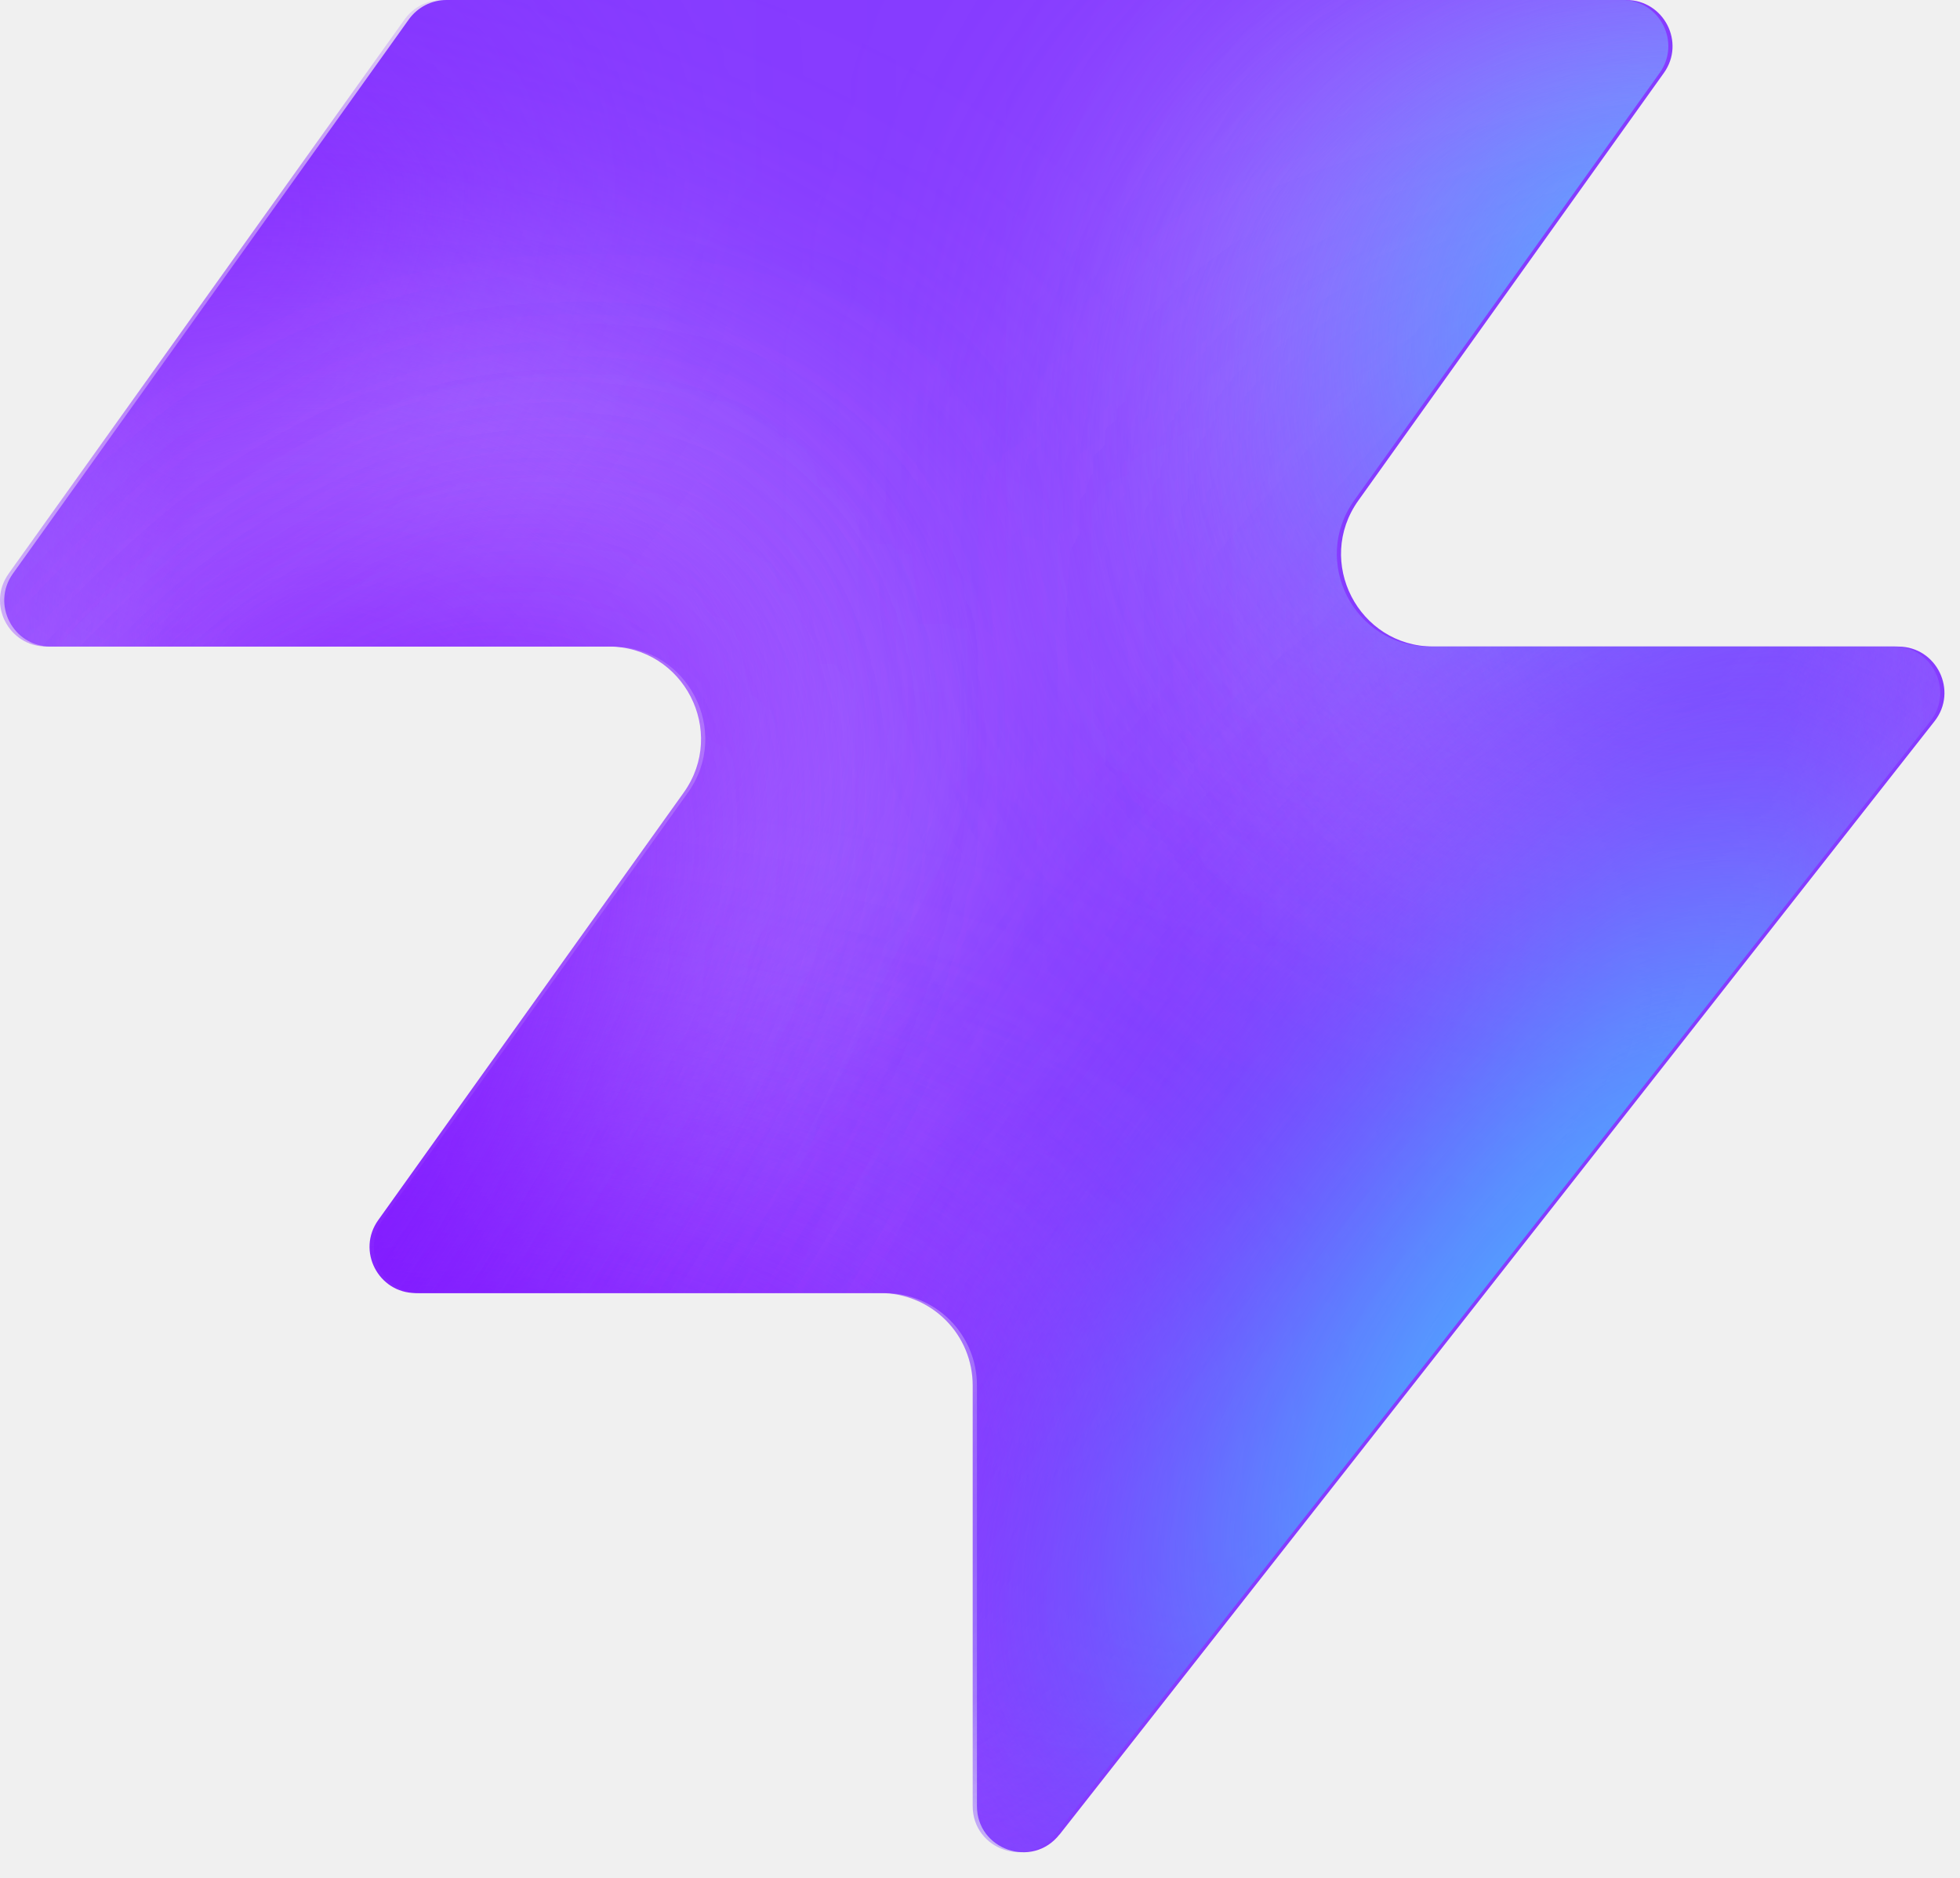
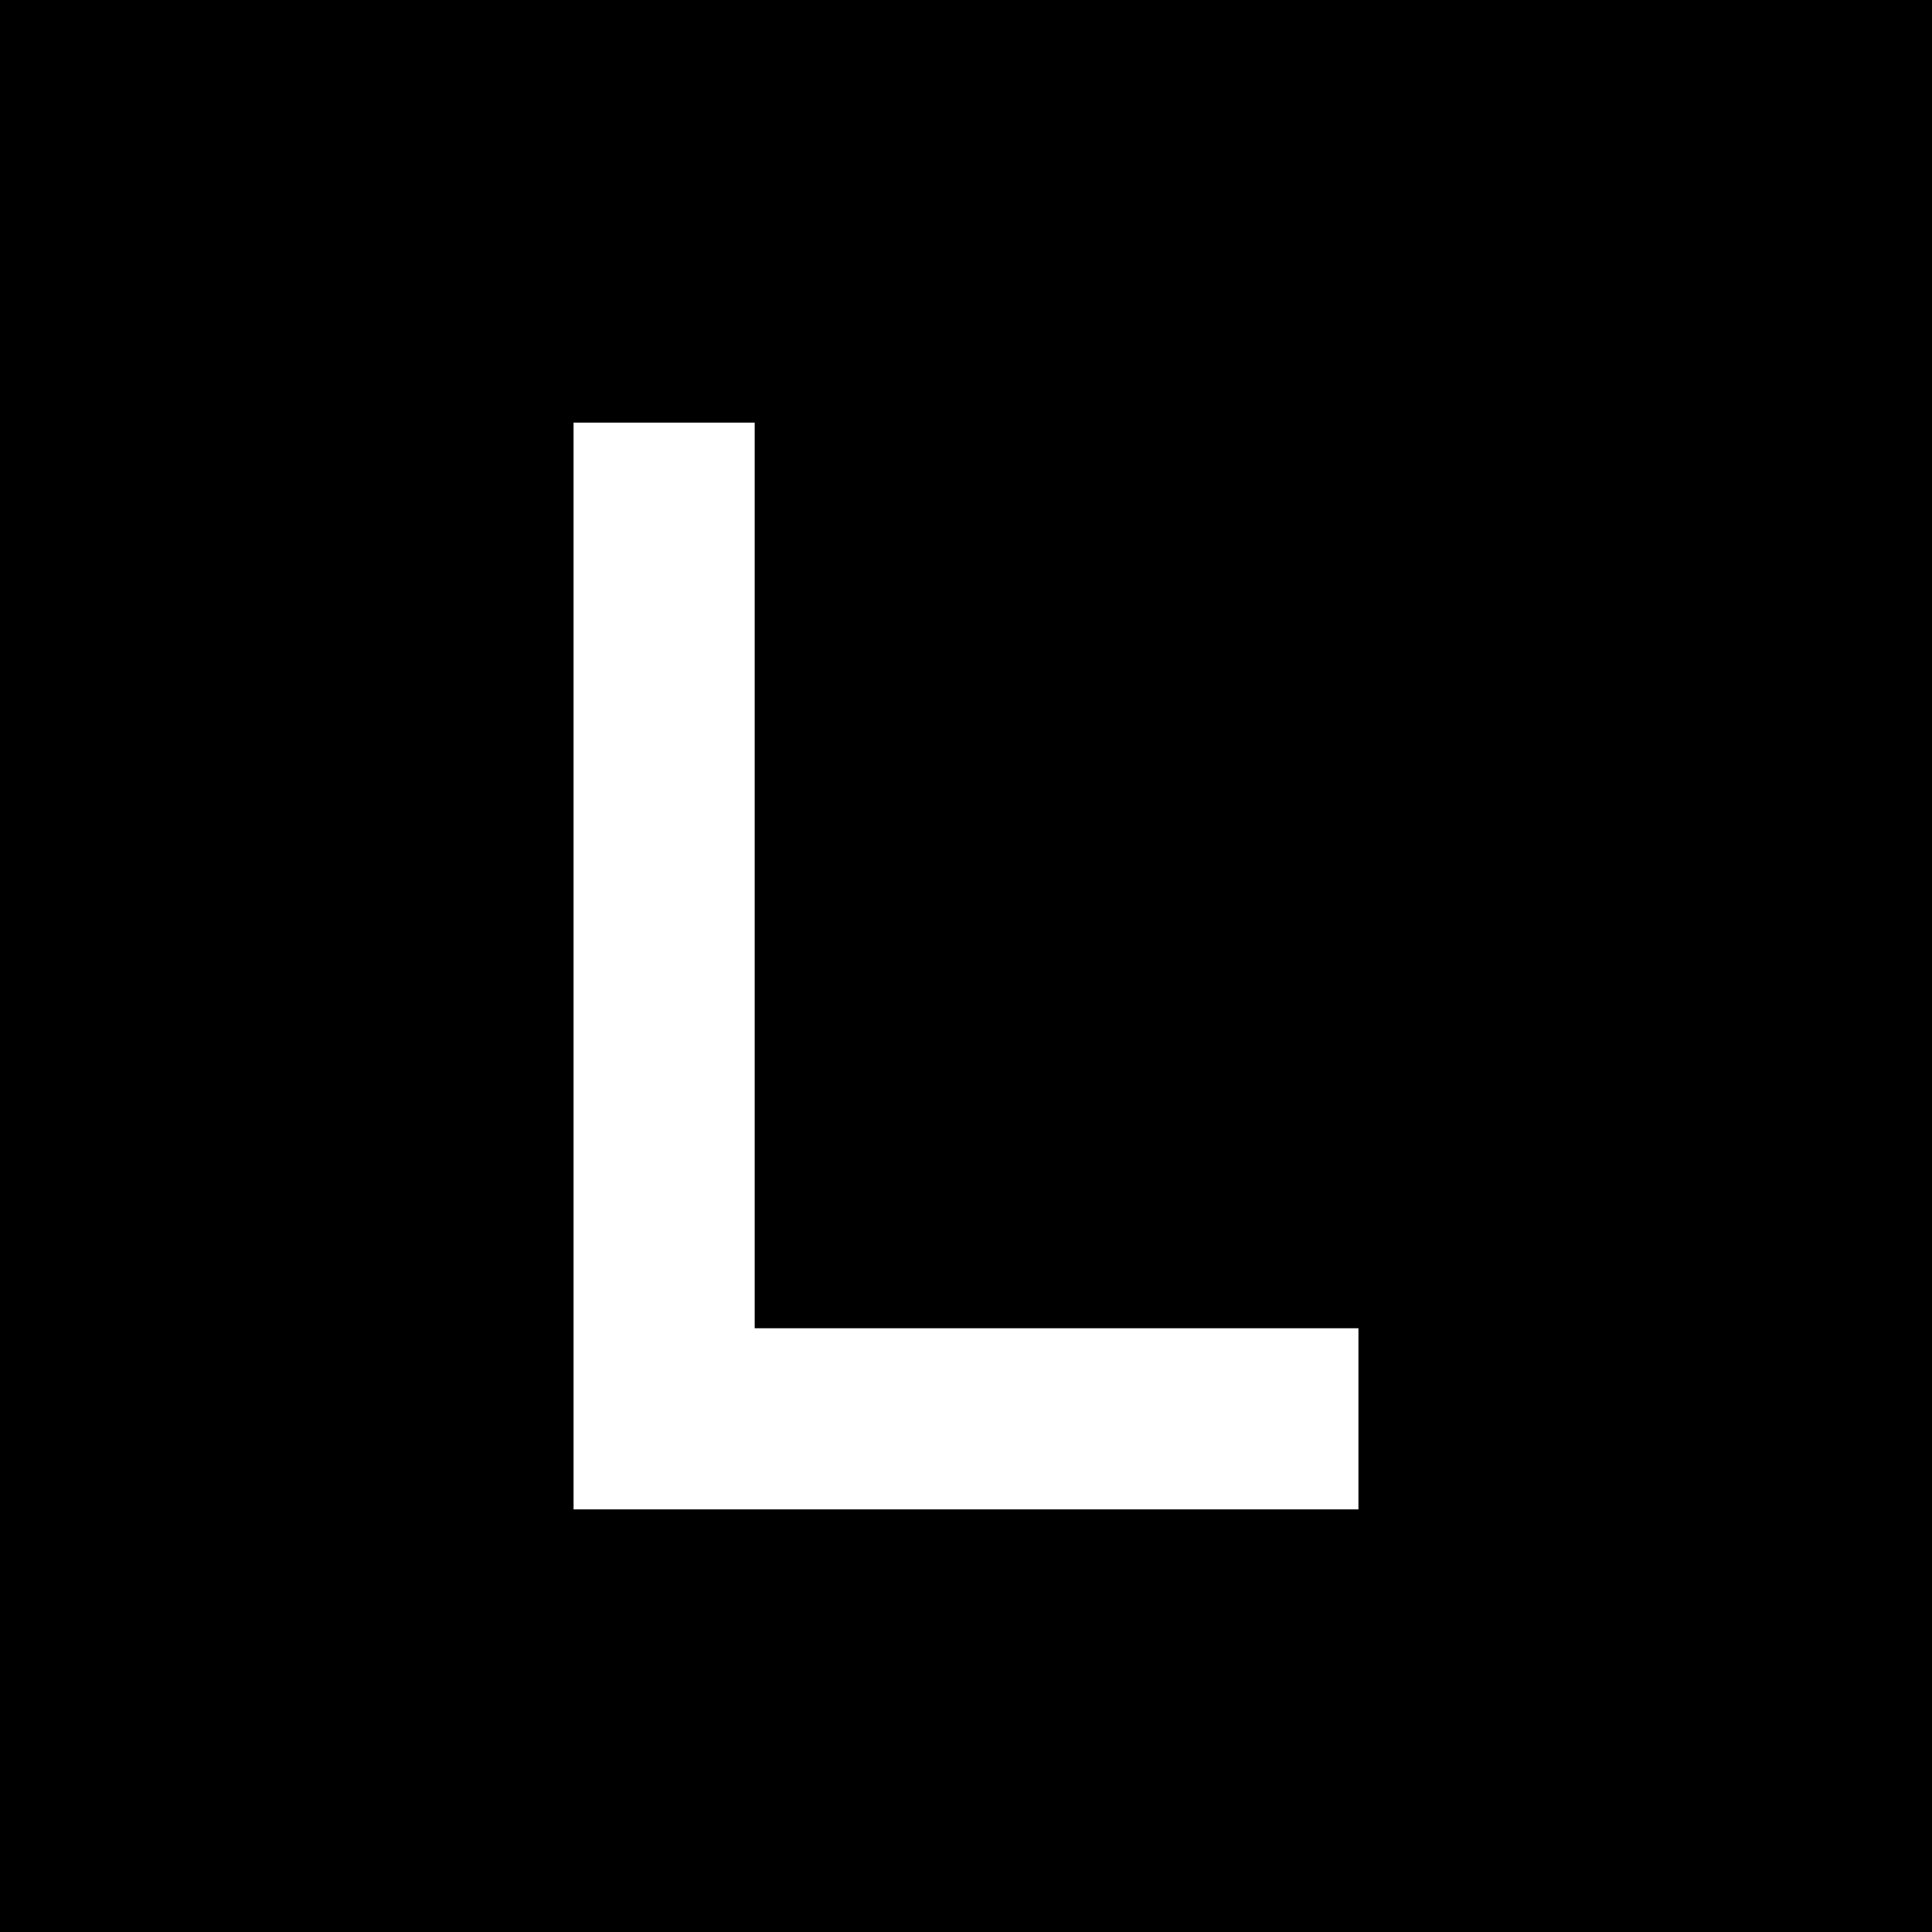
- <svg xmlns="http://www.w3.org/2000/svg" width="48" height="46" fill="none" viewBox="0 0 48 46">
-   <path fill="#863bff" d="M25.946 44.938c-.664.845-2.021.375-2.021-.698V33.937a2.26 2.26 0 0 0-2.262-2.262H10.287c-.92 0-1.456-1.04-.92-1.788l7.48-10.471c1.07-1.497 0-3.578-1.842-3.578H1.237c-.92 0-1.456-1.04-.92-1.788L10.013.474c.214-.297.556-.474.92-.474h28.894c.92 0 1.456 1.04.92 1.788l-7.48 10.471c-1.07 1.498 0 3.579 1.842 3.579h11.377c.943 0 1.473 1.088.89 1.83L25.947 44.94z" style="fill:#863bff;fill:color(display-p3 .525 .23 1);fill-opacity:1" />
-   <mask id="a" width="48" height="46" x="0" y="0" maskUnits="userSpaceOnUse" style="mask-type:alpha">
-     <path fill="#000" d="M25.842 44.938c-.664.844-2.021.375-2.021-.698V33.937a2.26 2.26 0 0 0-2.262-2.262H10.183c-.92 0-1.456-1.04-.92-1.788l7.48-10.471c1.07-1.498 0-3.579-1.842-3.579H1.133c-.92 0-1.456-1.04-.92-1.787L9.91.473c.214-.297.556-.474.92-.474h28.894c.92 0 1.456 1.04.92 1.788l-7.48 10.471c-1.07 1.498 0 3.578 1.842 3.578h11.377c.943 0 1.473 1.088.89 1.832L25.843 44.94z" style="fill:#000;fill-opacity:1" />
-   </mask>
-   <g mask="url(#a)">
-     <g filter="url(#b)">
-       <ellipse cx="5.508" cy="14.704" fill="#ede6ff" rx="5.508" ry="14.704" style="fill:#ede6ff;fill:color(display-p3 .927 .903 1);fill-opacity:1" transform="matrix(.00324 1 1 -.00324 -4.47 31.516)" />
-     </g>
-     <g filter="url(#c)">
-       <ellipse cx="10.399" cy="29.851" fill="#ede6ff" rx="10.399" ry="29.851" style="fill:#ede6ff;fill:color(display-p3 .927 .903 1);fill-opacity:1" transform="matrix(.00324 1 1 -.00324 -39.328 7.883)" />
-     </g>
-     <g filter="url(#d)">
-       <ellipse cx="5.508" cy="30.487" fill="#7e14ff" rx="5.508" ry="30.487" style="fill:#7e14ff;fill:color(display-p3 .492 .077 1);fill-opacity:1" transform="rotate(89.814 -25.913 -14.639)scale(1 -1)" />
-     </g>
-     <g filter="url(#e)">
-       <ellipse cx="5.508" cy="30.599" fill="#7e14ff" rx="5.508" ry="30.599" style="fill:#7e14ff;fill:color(display-p3 .492 .077 1);fill-opacity:1" transform="rotate(89.814 -32.644 -3.334)scale(1 -1)" />
-     </g>
-     <g filter="url(#f)">
-       <ellipse cx="5.508" cy="30.599" fill="#7e14ff" rx="5.508" ry="30.599" style="fill:#7e14ff;fill:color(display-p3 .492 .077 1);fill-opacity:1" transform="matrix(.00324 1 1 -.00324 -34.34 30.47)" />
-     </g>
-     <g filter="url(#g)">
-       <ellipse cx="14.072" cy="22.078" fill="#ede6ff" rx="14.072" ry="22.078" style="fill:#ede6ff;fill:color(display-p3 .927 .903 1);fill-opacity:1" transform="rotate(93.35 24.506 48.493)scale(-1 1)" />
-     </g>
-     <g filter="url(#h)">
-       <ellipse cx="3.47" cy="21.501" fill="#7e14ff" rx="3.47" ry="21.501" style="fill:#7e14ff;fill:color(display-p3 .492 .077 1);fill-opacity:1" transform="rotate(89.009 28.708 47.59)scale(-1 1)" />
-     </g>
-     <g filter="url(#i)">
-       <ellipse cx="3.47" cy="21.501" fill="#7e14ff" rx="3.47" ry="21.501" style="fill:#7e14ff;fill:color(display-p3 .492 .077 1);fill-opacity:1" transform="rotate(89.009 28.708 47.59)scale(-1 1)" />
-     </g>
-     <g filter="url(#j)">
-       <ellipse cx=".387" cy="8.972" fill="#7e14ff" rx="4.407" ry="29.108" style="fill:#7e14ff;fill:color(display-p3 .492 .077 1);fill-opacity:1" transform="rotate(39.51 .387 8.972)" />
-     </g>
-     <g filter="url(#k)">
-       <ellipse cx="47.523" cy="-6.092" fill="#7e14ff" rx="4.407" ry="29.108" style="fill:#7e14ff;fill:color(display-p3 .492 .077 1);fill-opacity:1" transform="rotate(37.892 47.523 -6.092)" />
-     </g>
-     <g filter="url(#l)">
-       <ellipse cx="41.412" cy="6.333" fill="#47bfff" rx="5.971" ry="9.665" style="fill:#47bfff;fill:color(display-p3 .28 .748 1);fill-opacity:1" transform="rotate(37.892 41.412 6.333)" />
-     </g>
-     <g filter="url(#m)">
-       <ellipse cx="-1.879" cy="38.332" fill="#7e14ff" rx="4.407" ry="29.108" style="fill:#7e14ff;fill:color(display-p3 .492 .077 1);fill-opacity:1" transform="rotate(37.892 -1.88 38.332)" />
-     </g>
-     <g filter="url(#n)">
-       <ellipse cx="-1.879" cy="38.332" fill="#7e14ff" rx="4.407" ry="29.108" style="fill:#7e14ff;fill:color(display-p3 .492 .077 1);fill-opacity:1" transform="rotate(37.892 -1.88 38.332)" />
-     </g>
-     <g filter="url(#o)">
-       <ellipse cx="35.651" cy="29.907" fill="#7e14ff" rx="4.407" ry="29.108" style="fill:#7e14ff;fill:color(display-p3 .492 .077 1);fill-opacity:1" transform="rotate(37.892 35.651 29.907)" />
-     </g>
-     <g filter="url(#p)">
-       <ellipse cx="38.418" cy="32.4" fill="#47bfff" rx="5.971" ry="15.297" style="fill:#47bfff;fill:color(display-p3 .28 .748 1);fill-opacity:1" transform="rotate(37.892 38.418 32.4)" />
-     </g>
+ <svg xmlns="http://www.w3.org/2000/svg" viewBox="0 0 64 64" role="img" aria-label="L">
+   <style>
+     .bg { fill: #000; }
+     .fg { stroke: #fff; }
+     @media (prefers-color-scheme: dark) {
+       .bg { fill: #fff; }
+       .fg { stroke: #000; }
+     }
+   </style>
+   <rect class="bg" width="64" height="64" />
+   <g class="fg" fill="none" stroke-width="6" stroke-linecap="square" stroke-linejoin="miter">
+     <path d="M 22 17 V 47 H 42" />
  </g>
-   <defs>
-     <filter id="b" width="60.045" height="41.654" x="-19.77" y="16.149" color-interpolation-filters="sRGB" filterUnits="userSpaceOnUse">
-       <feFlood flood-opacity="0" result="BackgroundImageFix" />
-       <feBlend in="SourceGraphic" in2="BackgroundImageFix" result="shape" />
-       <feGaussianBlur result="effect1_foregroundBlur_2002_17158" stdDeviation="7.659" />
-     </filter>
-     <filter id="c" width="90.34" height="51.437" x="-54.613" y="-7.533" color-interpolation-filters="sRGB" filterUnits="userSpaceOnUse">
-       <feFlood flood-opacity="0" result="BackgroundImageFix" />
-       <feBlend in="SourceGraphic" in2="BackgroundImageFix" result="shape" />
-       <feGaussianBlur result="effect1_foregroundBlur_2002_17158" stdDeviation="7.659" />
-     </filter>
-     <filter id="d" width="79.355" height="29.4" x="-49.64" y="2.03" color-interpolation-filters="sRGB" filterUnits="userSpaceOnUse">
-       <feFlood flood-opacity="0" result="BackgroundImageFix" />
-       <feBlend in="SourceGraphic" in2="BackgroundImageFix" result="shape" />
-       <feGaussianBlur result="effect1_foregroundBlur_2002_17158" stdDeviation="4.596" />
-     </filter>
-     <filter id="e" width="79.579" height="29.4" x="-45.045" y="20.029" color-interpolation-filters="sRGB" filterUnits="userSpaceOnUse">
-       <feFlood flood-opacity="0" result="BackgroundImageFix" />
-       <feBlend in="SourceGraphic" in2="BackgroundImageFix" result="shape" />
-       <feGaussianBlur result="effect1_foregroundBlur_2002_17158" stdDeviation="4.596" />
-     </filter>
-     <filter id="f" width="79.579" height="29.4" x="-43.513" y="21.178" color-interpolation-filters="sRGB" filterUnits="userSpaceOnUse">
-       <feFlood flood-opacity="0" result="BackgroundImageFix" />
-       <feBlend in="SourceGraphic" in2="BackgroundImageFix" result="shape" />
-       <feGaussianBlur result="effect1_foregroundBlur_2002_17158" stdDeviation="4.596" />
-     </filter>
-     <filter id="g" width="74.749" height="58.852" x="15.756" y="-17.901" color-interpolation-filters="sRGB" filterUnits="userSpaceOnUse">
-       <feFlood flood-opacity="0" result="BackgroundImageFix" />
-       <feBlend in="SourceGraphic" in2="BackgroundImageFix" result="shape" />
-       <feGaussianBlur result="effect1_foregroundBlur_2002_17158" stdDeviation="7.659" />
-     </filter>
-     <filter id="h" width="61.377" height="25.362" x="23.548" y="2.284" color-interpolation-filters="sRGB" filterUnits="userSpaceOnUse">
-       <feFlood flood-opacity="0" result="BackgroundImageFix" />
-       <feBlend in="SourceGraphic" in2="BackgroundImageFix" result="shape" />
-       <feGaussianBlur result="effect1_foregroundBlur_2002_17158" stdDeviation="4.596" />
-     </filter>
-     <filter id="i" width="61.377" height="25.362" x="23.548" y="2.284" color-interpolation-filters="sRGB" filterUnits="userSpaceOnUse">
-       <feFlood flood-opacity="0" result="BackgroundImageFix" />
-       <feBlend in="SourceGraphic" in2="BackgroundImageFix" result="shape" />
-       <feGaussianBlur result="effect1_foregroundBlur_2002_17158" stdDeviation="4.596" />
-     </filter>
-     <filter id="j" width="56.045" height="63.649" x="-27.636" y="-22.853" color-interpolation-filters="sRGB" filterUnits="userSpaceOnUse">
-       <feFlood flood-opacity="0" result="BackgroundImageFix" />
-       <feBlend in="SourceGraphic" in2="BackgroundImageFix" result="shape" />
-       <feGaussianBlur result="effect1_foregroundBlur_2002_17158" stdDeviation="4.596" />
-     </filter>
-     <filter id="k" width="54.814" height="64.646" x="20.116" y="-38.415" color-interpolation-filters="sRGB" filterUnits="userSpaceOnUse">
-       <feFlood flood-opacity="0" result="BackgroundImageFix" />
-       <feBlend in="SourceGraphic" in2="BackgroundImageFix" result="shape" />
-       <feGaussianBlur result="effect1_foregroundBlur_2002_17158" stdDeviation="4.596" />
-     </filter>
-     <filter id="l" width="33.541" height="35.313" x="24.641" y="-11.323" color-interpolation-filters="sRGB" filterUnits="userSpaceOnUse">
-       <feFlood flood-opacity="0" result="BackgroundImageFix" />
-       <feBlend in="SourceGraphic" in2="BackgroundImageFix" result="shape" />
-       <feGaussianBlur result="effect1_foregroundBlur_2002_17158" stdDeviation="4.596" />
-     </filter>
-     <filter id="m" width="54.814" height="64.646" x="-29.286" y="6.009" color-interpolation-filters="sRGB" filterUnits="userSpaceOnUse">
-       <feFlood flood-opacity="0" result="BackgroundImageFix" />
-       <feBlend in="SourceGraphic" in2="BackgroundImageFix" result="shape" />
-       <feGaussianBlur result="effect1_foregroundBlur_2002_17158" stdDeviation="4.596" />
-     </filter>
-     <filter id="n" width="54.814" height="64.646" x="-29.286" y="6.009" color-interpolation-filters="sRGB" filterUnits="userSpaceOnUse">
-       <feFlood flood-opacity="0" result="BackgroundImageFix" />
-       <feBlend in="SourceGraphic" in2="BackgroundImageFix" result="shape" />
-       <feGaussianBlur result="effect1_foregroundBlur_2002_17158" stdDeviation="4.596" />
-     </filter>
-     <filter id="o" width="54.814" height="64.646" x="8.244" y="-2.416" color-interpolation-filters="sRGB" filterUnits="userSpaceOnUse">
-       <feFlood flood-opacity="0" result="BackgroundImageFix" />
-       <feBlend in="SourceGraphic" in2="BackgroundImageFix" result="shape" />
-       <feGaussianBlur result="effect1_foregroundBlur_2002_17158" stdDeviation="4.596" />
-     </filter>
-     <filter id="p" width="39.409" height="43.623" x="18.713" y="10.588" color-interpolation-filters="sRGB" filterUnits="userSpaceOnUse">
-       <feFlood flood-opacity="0" result="BackgroundImageFix" />
-       <feBlend in="SourceGraphic" in2="BackgroundImageFix" result="shape" />
-       <feGaussianBlur result="effect1_foregroundBlur_2002_17158" stdDeviation="4.596" />
-     </filter>
-   </defs>
</svg>
